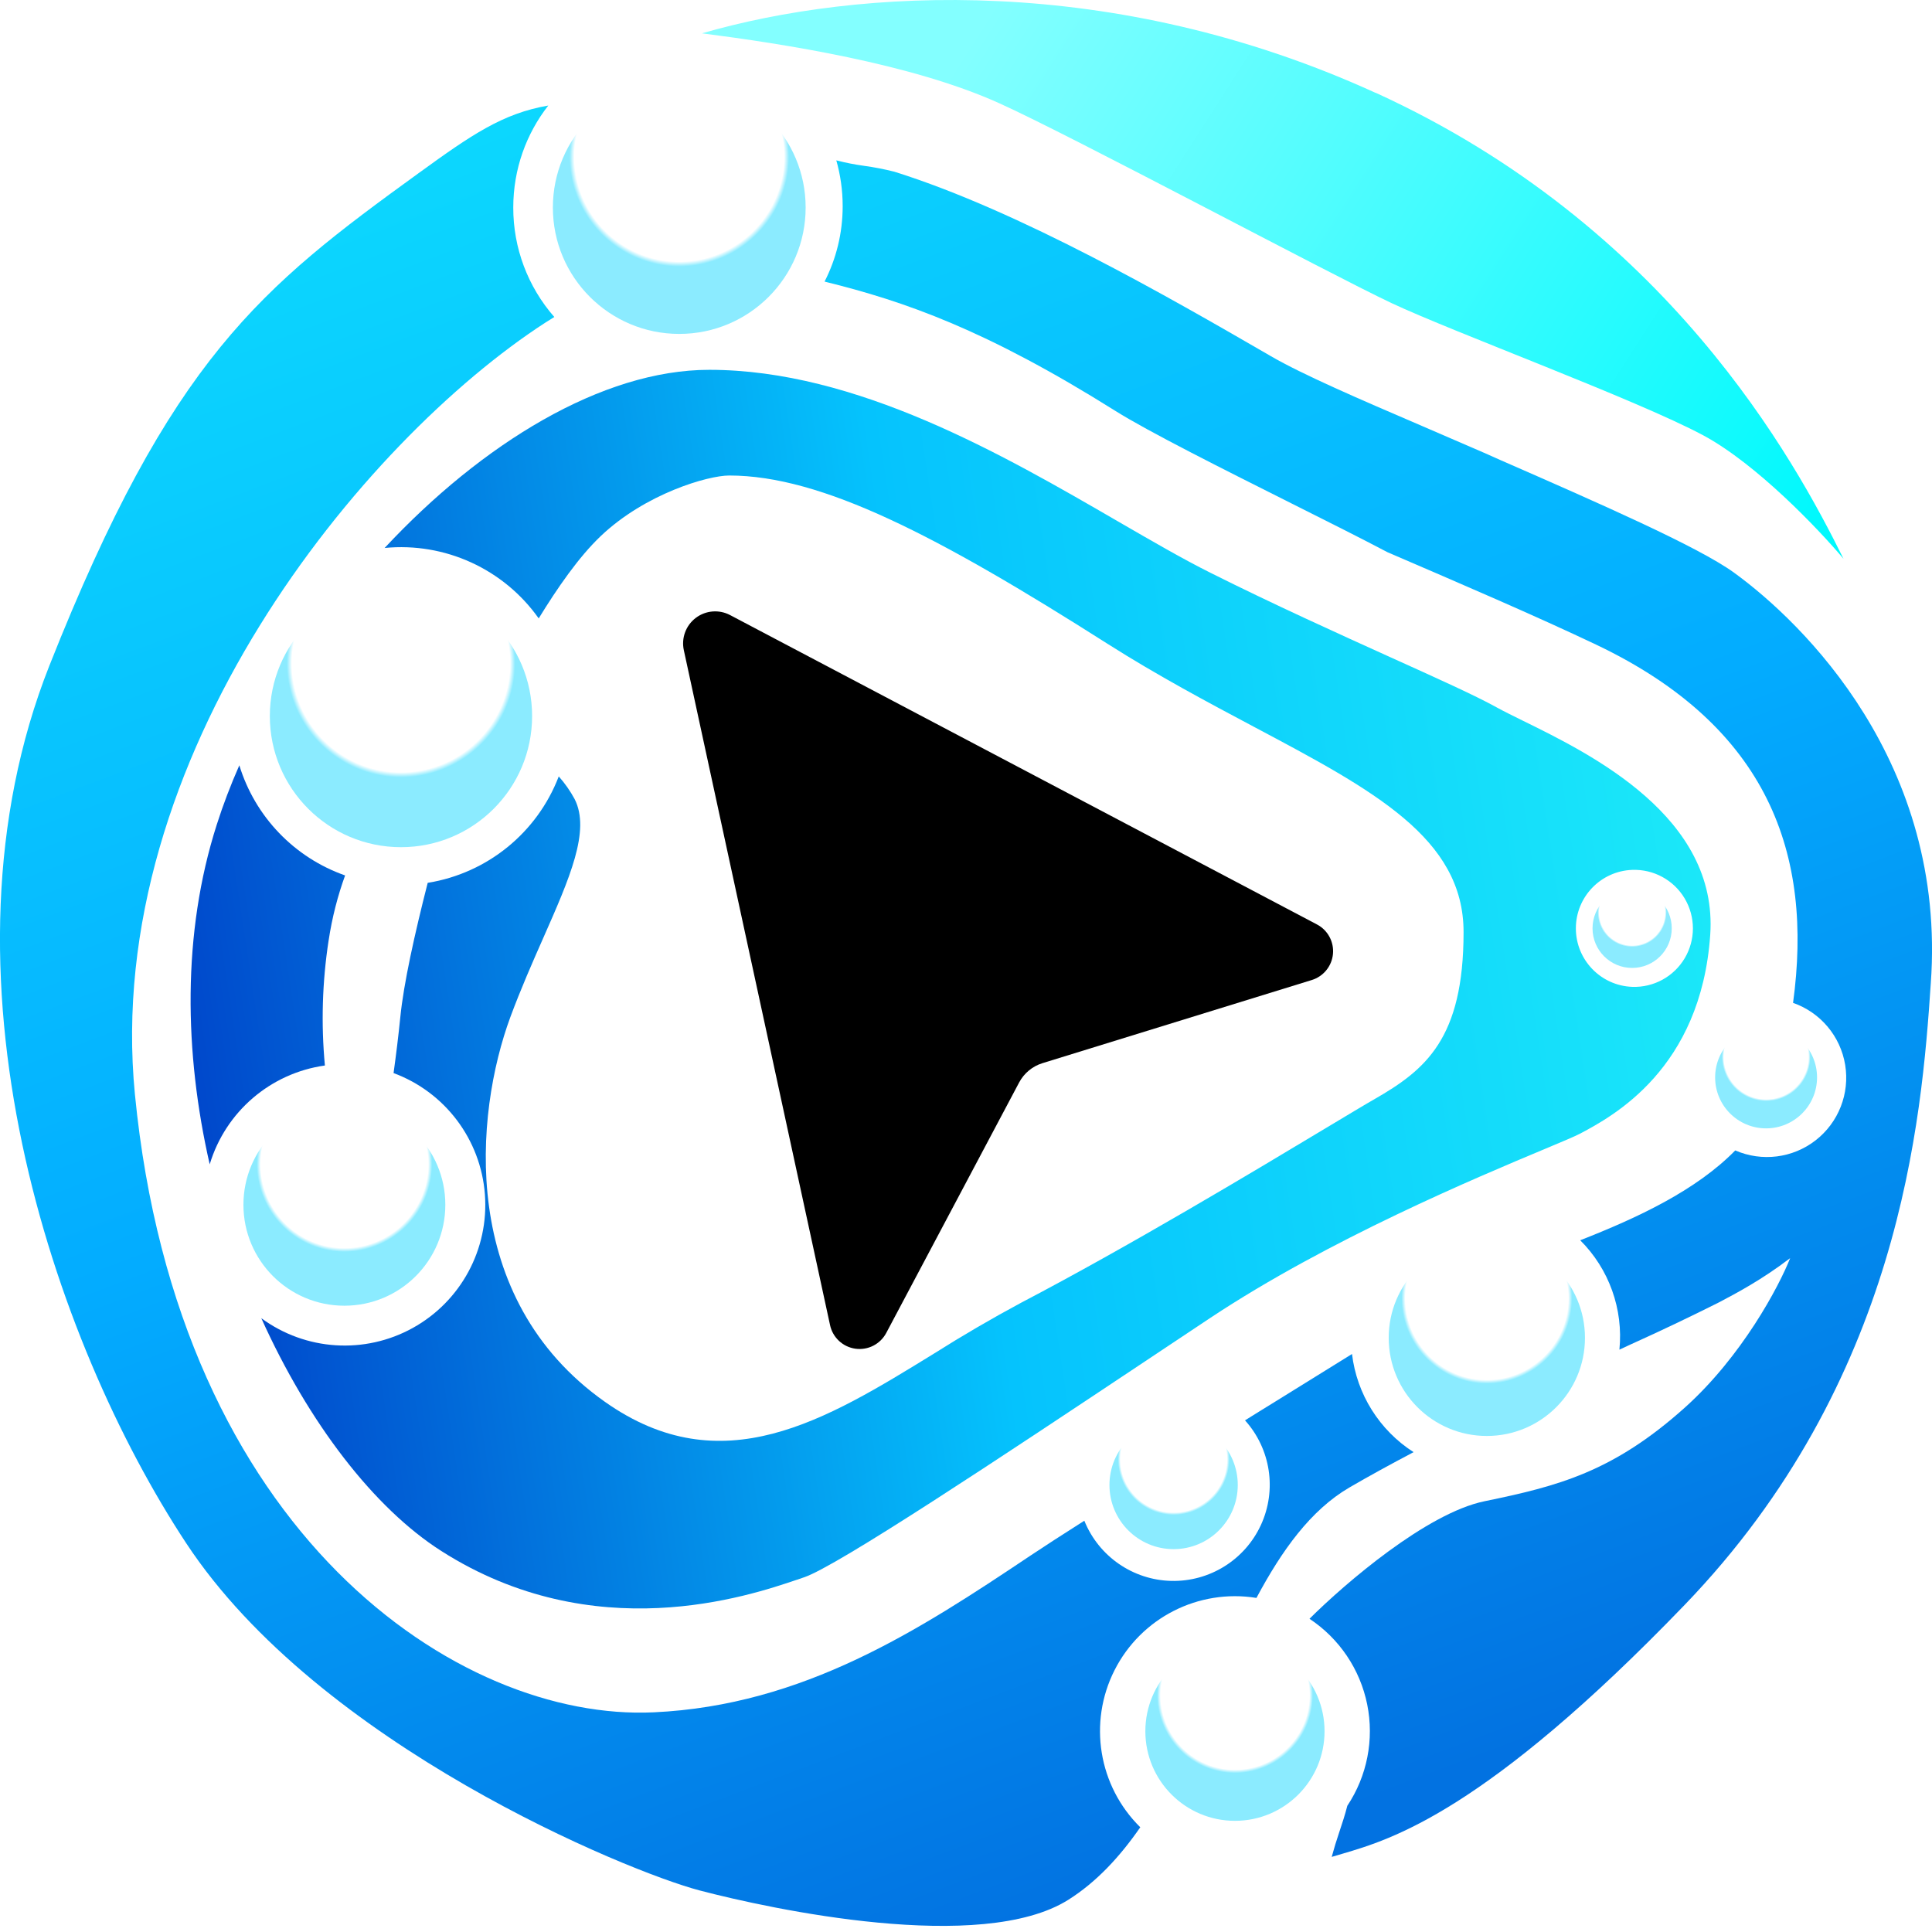
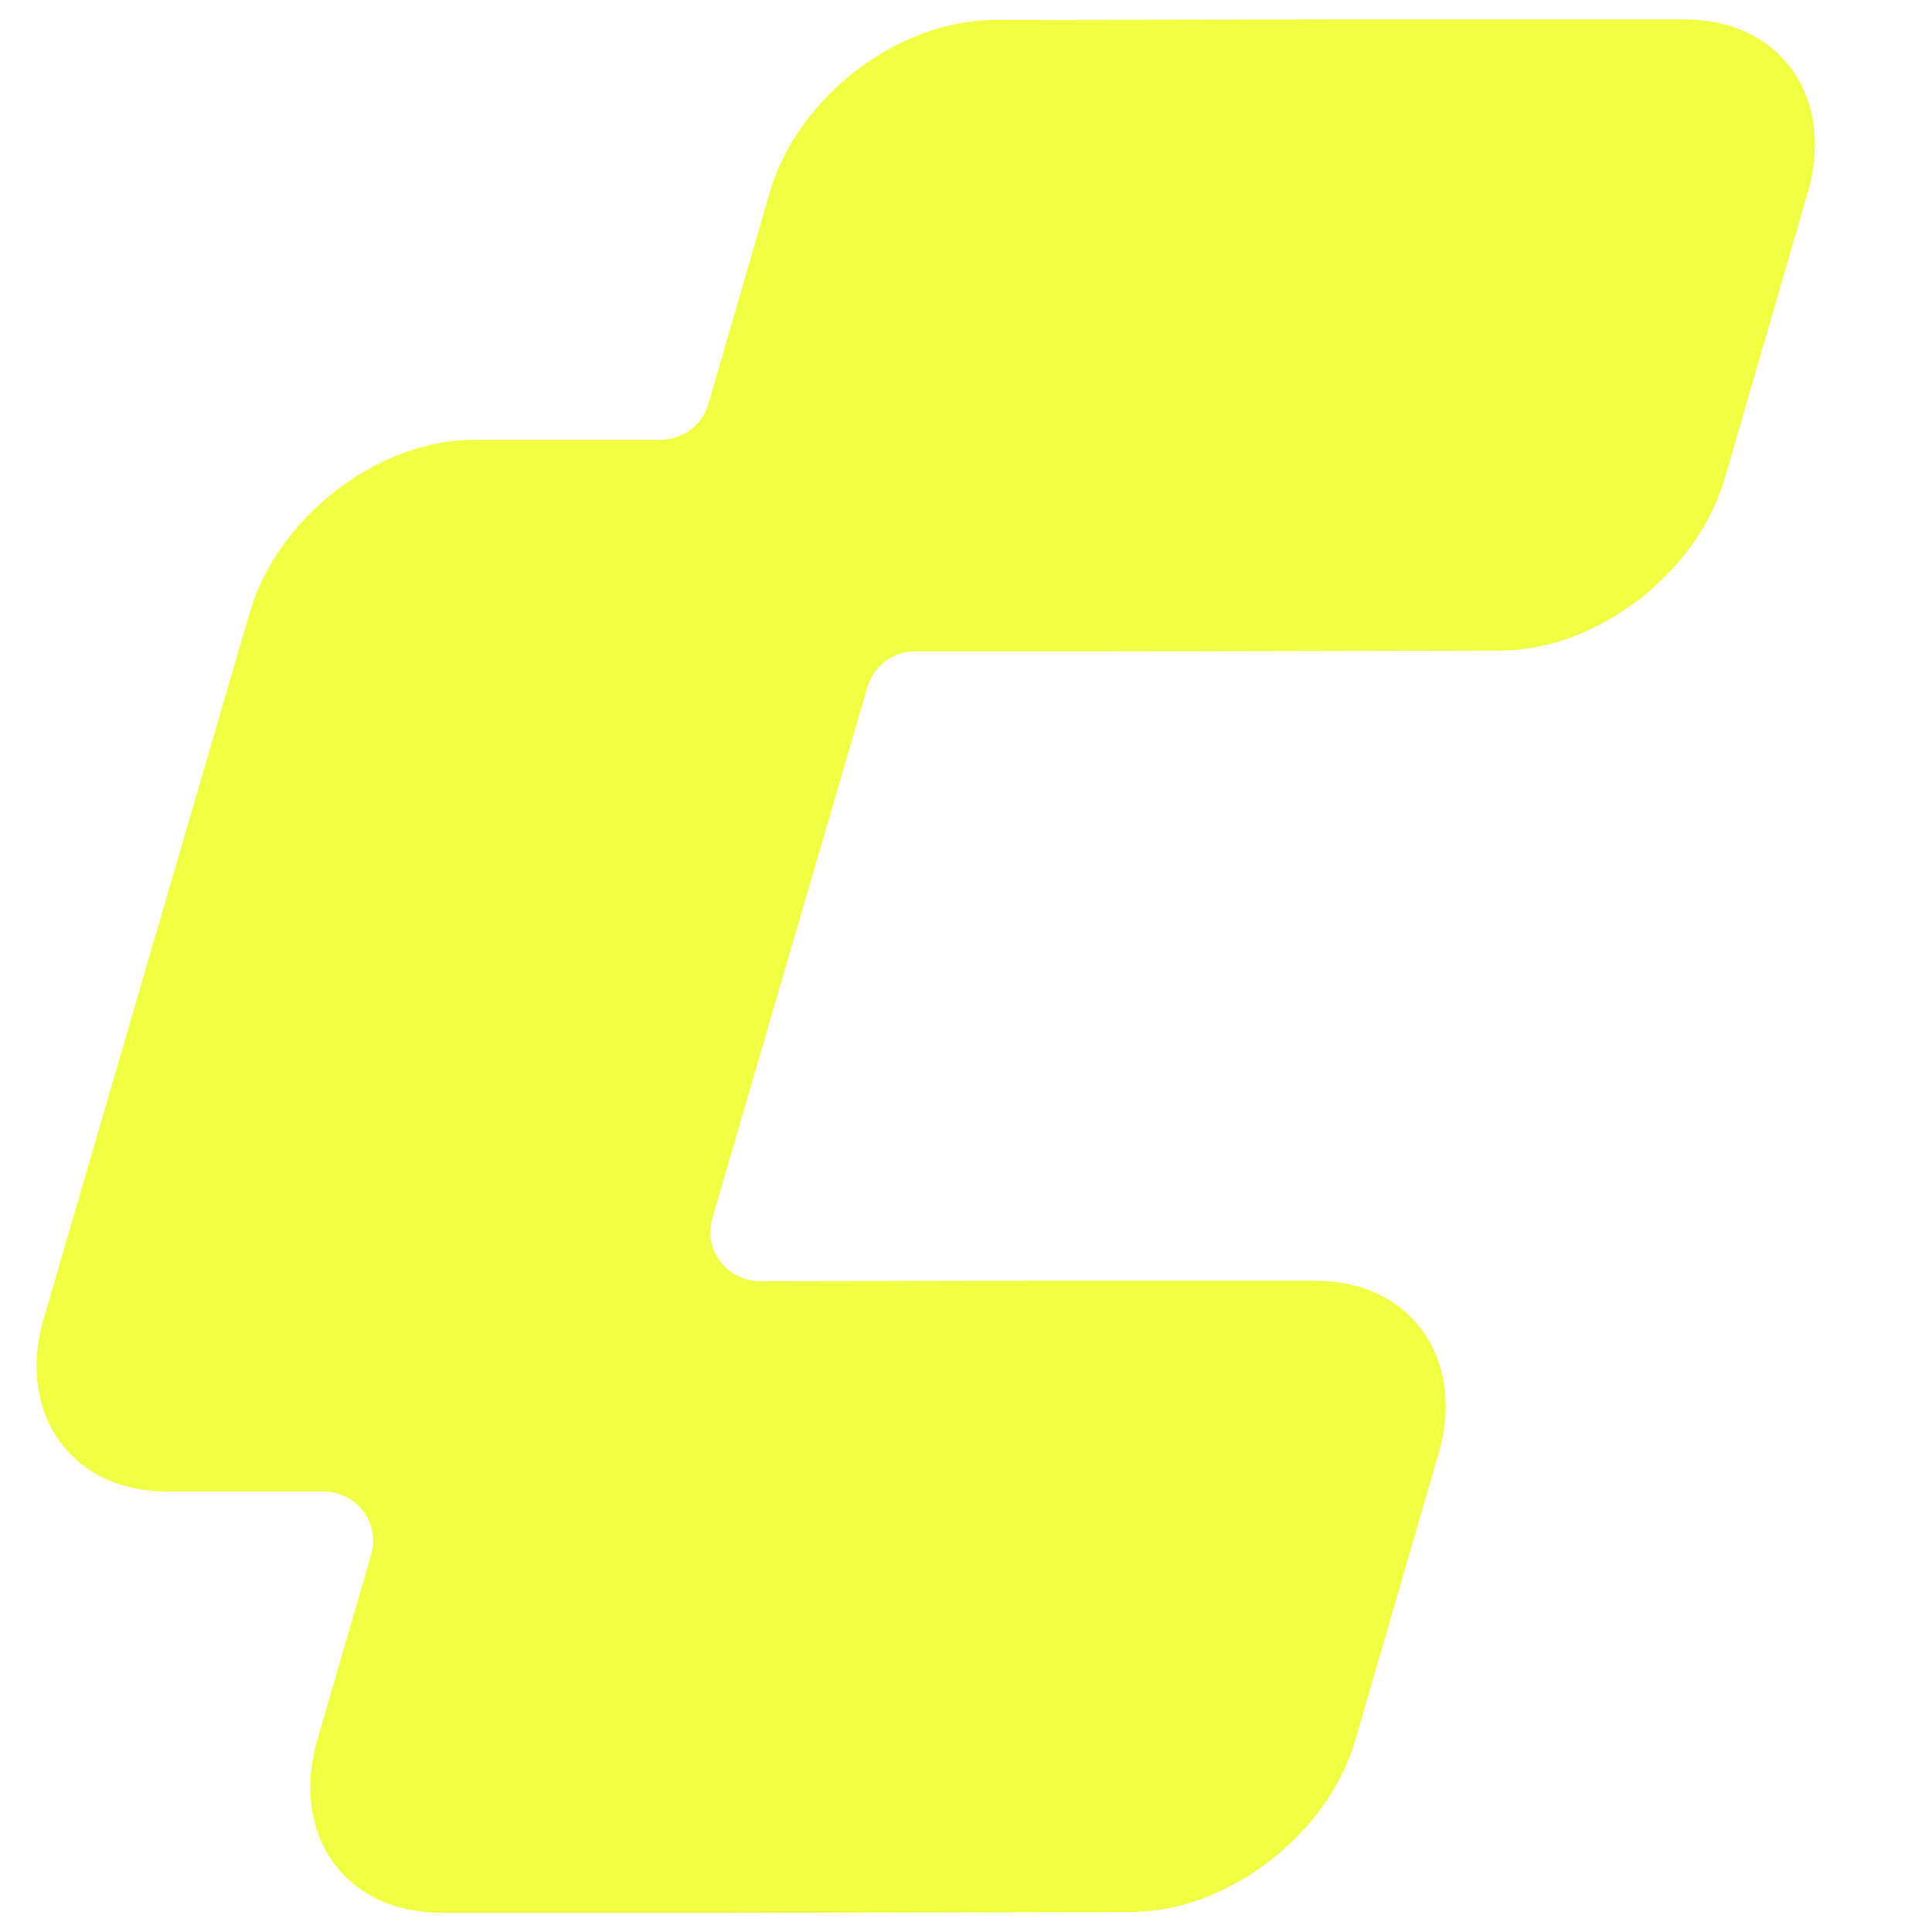
- <svg xmlns="http://www.w3.org/2000/svg" fill="currentColor" fill-rule="evenodd" height="1em" style="flex:none;line-height:1" viewBox="0 0 24 24" width="1em">
-   <path d="M10.311 16.46L8.495 8.078a.398.398 0 01.575-.437l7.29 3.843a.375.375 0 01-.064.69l-3.346 1.033a.493.493 0 00-.29.24l-1.65 3.11a.375.375 0 01-.699-.097z" />
-   <path d="M17.087 1.153C13.825-.336 10.665-.148 8.72.414c1.008.13 2.602.375 3.692.868.905.408 4.102 2.12 4.876 2.484.773.363 3.035 1.196 3.867 1.64.666.357 1.442 1.173 1.746 1.536-.613-1.238-2.191-4.137-5.813-5.79z" fill="url(#lobe-icons-comfyui-fill-0)" />
-   <circle cx="8.438" cy="2.578" fill="url(#lobe-icons-comfyui-fill-1)" r="1.57" />
-   <circle cx="21.939" cy="13.384" fill="url(#lobe-icons-comfyui-fill-2)" r=".633" />
-   <circle cx="20.275" cy="11.532" fill="url(#lobe-icons-comfyui-fill-3)" r=".492" />
-   <circle cx="18.47" cy="16.619" fill="url(#lobe-icons-comfyui-fill-4)" r="1.219" />
-   <circle cx="14.579" cy="18.447" fill="url(#lobe-icons-comfyui-fill-5)" r=".797" />
-   <circle cx="15.341" cy="21.506" fill="url(#lobe-icons-comfyui-fill-6)" r="1.113" />
-   <circle cx="4.278" cy="14.966" fill="url(#lobe-icons-comfyui-fill-7)" r="1.254" />
-   <circle cx="4.981" cy="8.895" fill="url(#lobe-icons-comfyui-fill-8)" r="1.629" />
-   <path d="M16.795 16.82l-.974.604-.175.108-.18.112a1.195 1.195 0 11-1.996 1.247c-.268.17-.498.319-.672.435-1.389.93-2.817 1.858-4.676 1.945-2.42.114-5.91-2.203-6.446-7.676-.41-4.196 2.836-8.122 5.098-9.587l.112-.07a2.055 2.055 0 01-.51-1.36c0-.478.162-.918.435-1.267-.567.098-.952.362-1.615.843C3.239 3.572 2.126 4.45.613 8.27c-1.512 3.82.047 8.392 1.7 10.9 1.652 2.508 5.485 4.078 6.375 4.313.891.234 3.505.796 4.583.117.352-.222.641-.536.894-.901a1.676 1.676 0 011.443-2.849c.315-.589.672-1.09 1.155-1.372.247-.144.517-.291.797-.439a1.687 1.687 0 01-.765-1.22z" fill="url(#lobe-icons-comfyui-fill-9)" />
-   <path d="M10.468 2.56c0 .338-.081.657-.225.938.998.246 2.006.598 3.612 1.606.414.26 1.346.727 2.195 1.153.449.225.874.438 1.186.603.898.386 1.854.797 2.596 1.15 2.14 1.02 2.693 2.605 2.442 4.448a.985.985 0 11-.718 1.833c-.488.498-1.212.836-1.926 1.116a1.683 1.683 0 01.487 1.359l.118-.055.026-.012a29.518 29.518 0 001.08-.514l.015-.008c.21-.11.533-.281.882-.548-.14.354-.6 1.222-1.312 1.86-.89.796-1.57.972-2.485 1.16-.715.147-1.728 1.016-2.174 1.46a1.674 1.674 0 01.47 2.323c-.029.113-.064.22-.1.327a5.074 5.074 0 00-.094.308l.136-.04c.601-.177 1.772-.52 4.247-3.089 2.678-2.78 2.945-6.016 3.059-7.723.199-2.743-1.588-4.48-2.444-5.101-.445-.323-1.685-.866-2.905-1.4l-.2-.089-.775-.335c-.773-.332-1.473-.633-1.88-.869l-.041-.024c-1.197-.692-3.07-1.775-4.63-2.264a3.4 3.4 0 00-.376-.073 3.005 3.005 0 01-.345-.068c.051.18.079.371.079.569z" fill="url(#lobe-icons-comfyui-fill-10)" />
-   <path clip-rule="evenodd" d="M13.886 6.476c-1.426-.827-3.247-1.882-5.075-1.882-1.334 0-2.826.919-4.033 2.213a2.095 2.095 0 011.914.875c.23-.375.496-.762.773-1.025.554-.525 1.329-.75 1.594-.75 1.149 0 2.591.75 4.692 2.086.636.404 1.26.735 1.83 1.038 1.482.787 2.6 1.38 2.6 2.548 0 1.324-.473 1.711-1.105 2.074-.123.07-.336.199-.615.366-.887.533-2.433 1.461-3.78 2.166a17.9 17.9 0 00-1.076.628c-1.353.833-2.638 1.625-4.089.602-1.828-1.289-1.621-3.574-1.176-4.781.13-.35.274-.678.408-.981.328-.743.59-1.335.39-1.727a1.475 1.475 0 00-.197-.281 2.1 2.1 0 01-1.628 1.322c-.162.635-.299 1.252-.34 1.667-.023.23-.052.465-.084.696a1.747 1.747 0 11-1.643 3.045c.587 1.302 1.401 2.36 2.236 2.892 1.897 1.21 3.818.56 4.415.358h.001a8.28 8.28 0 01.087-.03c.404-.131 2.473-1.508 4.235-2.681l.814-.542c1.468-.974 3.315-1.747 4.156-2.099.22-.092.372-.156.429-.186l.014-.007c.399-.213 1.496-.798 1.612-2.466.102-1.467-1.478-2.244-2.325-2.66-.127-.063-.238-.117-.323-.164-.27-.15-.744-.363-1.326-.626-.653-.296-1.444-.653-2.237-1.05-.342-.171-.728-.395-1.148-.638zm6.39 5.783a.727.727 0 100-1.453.727.727 0 000 1.453z" fill="url(#lobe-icons-comfyui-fill-11)" fill-rule="evenodd" />
-   <path d="M4.082 11.684a6.337 6.337 0 00-.046 1.552 1.748 1.748 0 00-1.431 1.228c-.316-1.383-.345-2.869.088-4.221.078-.245.172-.491.28-.736a2.103 2.103 0 001.314 1.368c-.09.248-.161.518-.205.81z" fill="url(#lobe-icons-comfyui-fill-12)" />
-   <defs>
-     <radialGradient cx="0" cy="0" gradientTransform="rotate(90 3.246 5.192) scale(2.20332)" gradientUnits="userSpaceOnUse" id="lobe-icons-comfyui-fill-1" r="1">
-       <stop offset=".592" stop-color="#fff" />
-       <stop offset=".62" stop-color="#8BEBFF" />
-     </radialGradient>
-     <radialGradient cx="0" cy="0" gradientTransform="matrix(0 .8879 -.8879 0 21.94 13.129)" gradientUnits="userSpaceOnUse" id="lobe-icons-comfyui-fill-2" r="1">
-       <stop offset=".592" stop-color="#fff" />
-       <stop offset=".62" stop-color="#8BEBFF" />
-     </radialGradient>
-     <radialGradient cx="0" cy="0" gradientTransform="rotate(90 4.47 15.805) scale(.69059)" gradientUnits="userSpaceOnUse" id="lobe-icons-comfyui-fill-3" r="1">
-       <stop offset=".592" stop-color="#fff" />
-       <stop offset=".62" stop-color="#8BEBFF" />
-     </radialGradient>
-     <radialGradient cx="0" cy="0" gradientTransform="rotate(90 1.171 17.299) scale(1.71004)" gradientUnits="userSpaceOnUse" id="lobe-icons-comfyui-fill-4" r="1">
-       <stop offset=".592" stop-color="#fff" />
-       <stop offset=".62" stop-color="#8BEBFF" />
-     </radialGradient>
-     <radialGradient cx="0" cy="0" gradientTransform="rotate(90 -1.773 16.353) scale(1.1181)" gradientUnits="userSpaceOnUse" id="lobe-icons-comfyui-fill-5" r="1">
-       <stop offset=".592" stop-color="#fff" />
-       <stop offset=".62" stop-color="#8BEBFF" />
-     </radialGradient>
-     <radialGradient cx="0" cy="0" gradientTransform="rotate(90 -2.858 18.2) scale(1.56205)" gradientUnits="userSpaceOnUse" id="lobe-icons-comfyui-fill-6" r="1">
-       <stop offset=".592" stop-color="#fff" />
-       <stop offset=".62" stop-color="#8BEBFF" />
-     </radialGradient>
-     <radialGradient cx="0" cy="0" gradientTransform="rotate(90 -5.091 9.37) scale(1.75937)" gradientUnits="userSpaceOnUse" id="lobe-icons-comfyui-fill-7" r="1">
-       <stop offset=".592" stop-color="#fff" />
-       <stop offset=".62" stop-color="#8BEBFF" />
-     </radialGradient>
-     <radialGradient cx="0" cy="0" gradientTransform="rotate(90 -1.629 6.61) scale(2.28553)" gradientUnits="userSpaceOnUse" id="lobe-icons-comfyui-fill-8" r="1">
-       <stop offset=".592" stop-color="#fff" />
-       <stop offset=".62" stop-color="#8BEBFF" />
-     </radialGradient>
-     <linearGradient gradientUnits="userSpaceOnUse" id="lobe-icons-comfyui-fill-0" x1="12.388" x2="22.49" y1="0" y2="6.469">
-       <stop stop-color="#83FFFF" />
-       <stop offset="1" stop-color="#01F9FD" />
-     </linearGradient>
-     <linearGradient gradientUnits="userSpaceOnUse" id="lobe-icons-comfyui-fill-9" x1="6.926" x2="15.165" y1="1.313" y2="23.111">
-       <stop stop-color="#0CD7FE" />
-       <stop offset=".5" stop-color="#03ACFF" />
-       <stop offset="1" stop-color="#0272E1" />
-     </linearGradient>
-     <linearGradient gradientUnits="userSpaceOnUse" id="lobe-icons-comfyui-fill-10" x1="6.926" x2="15.165" y1="1.313" y2="23.111">
-       <stop stop-color="#0CD7FE" />
-       <stop offset=".5" stop-color="#03ACFF" />
-       <stop offset="1" stop-color="#0272E1" />
-     </linearGradient>
-     <linearGradient gradientUnits="userSpaceOnUse" id="lobe-icons-comfyui-fill-11" x1="21.26" x2="2.367" y1="10.747" y2="13.595">
-       <stop stop-color="#1BE8F9" />
-       <stop offset=".5" stop-color="#05C3FD" />
-       <stop offset="1" stop-color="#0047CB" />
-     </linearGradient>
-     <linearGradient gradientUnits="userSpaceOnUse" id="lobe-icons-comfyui-fill-12" x1="21.26" x2="2.367" y1="10.747" y2="13.595">
-       <stop stop-color="#1BE8F9" />
-       <stop offset=".5" stop-color="#05C3FD" />
-       <stop offset="1" stop-color="#0047CB" />
-     </linearGradient>
-   </defs>
+ <svg xmlns="http://www.w3.org/2000/svg" height="1em" style="flex:none;line-height:1" viewBox="0 0 24 24" width="1em">
+   <path d="M5.485 23.76c-.568 0-1.026-.207-1.325-.598-.307-.402-.387-.964-.22-1.54l.672-2.315a.605.605 0 00-.1-.536.622.622 0 00-.494-.243H2.085c-.568 0-1.026-.207-1.325-.598-.307-.403-.387-.964-.22-1.54l2.31-7.917.255-.87c.343-1.18 1.592-2.14 2.786-2.14h2.313c.276 0 .519-.18.595-.442l.764-2.633C9.906 1.208 11.155.249 12.35.249l4.945-.008h3.62c.568 0 1.027.206 1.325.597.307.402.387.964.22 1.54l-1.035 3.566c-.343 1.178-1.593 2.137-2.787 2.137l-4.956.01H11.37a.618.618 0 00-.594.441l-1.928 6.604a.605.605 0 00.1.537c.118.153.3.243.495.243l3.275-.006h3.61c.568 0 1.026.206 1.325.598.307.402.387.964.22 1.54l-1.036 3.565c-.342 1.179-1.592 2.138-2.786 2.138l-4.957.01h-3.61z" fill="#F0FF41" />
</svg>
